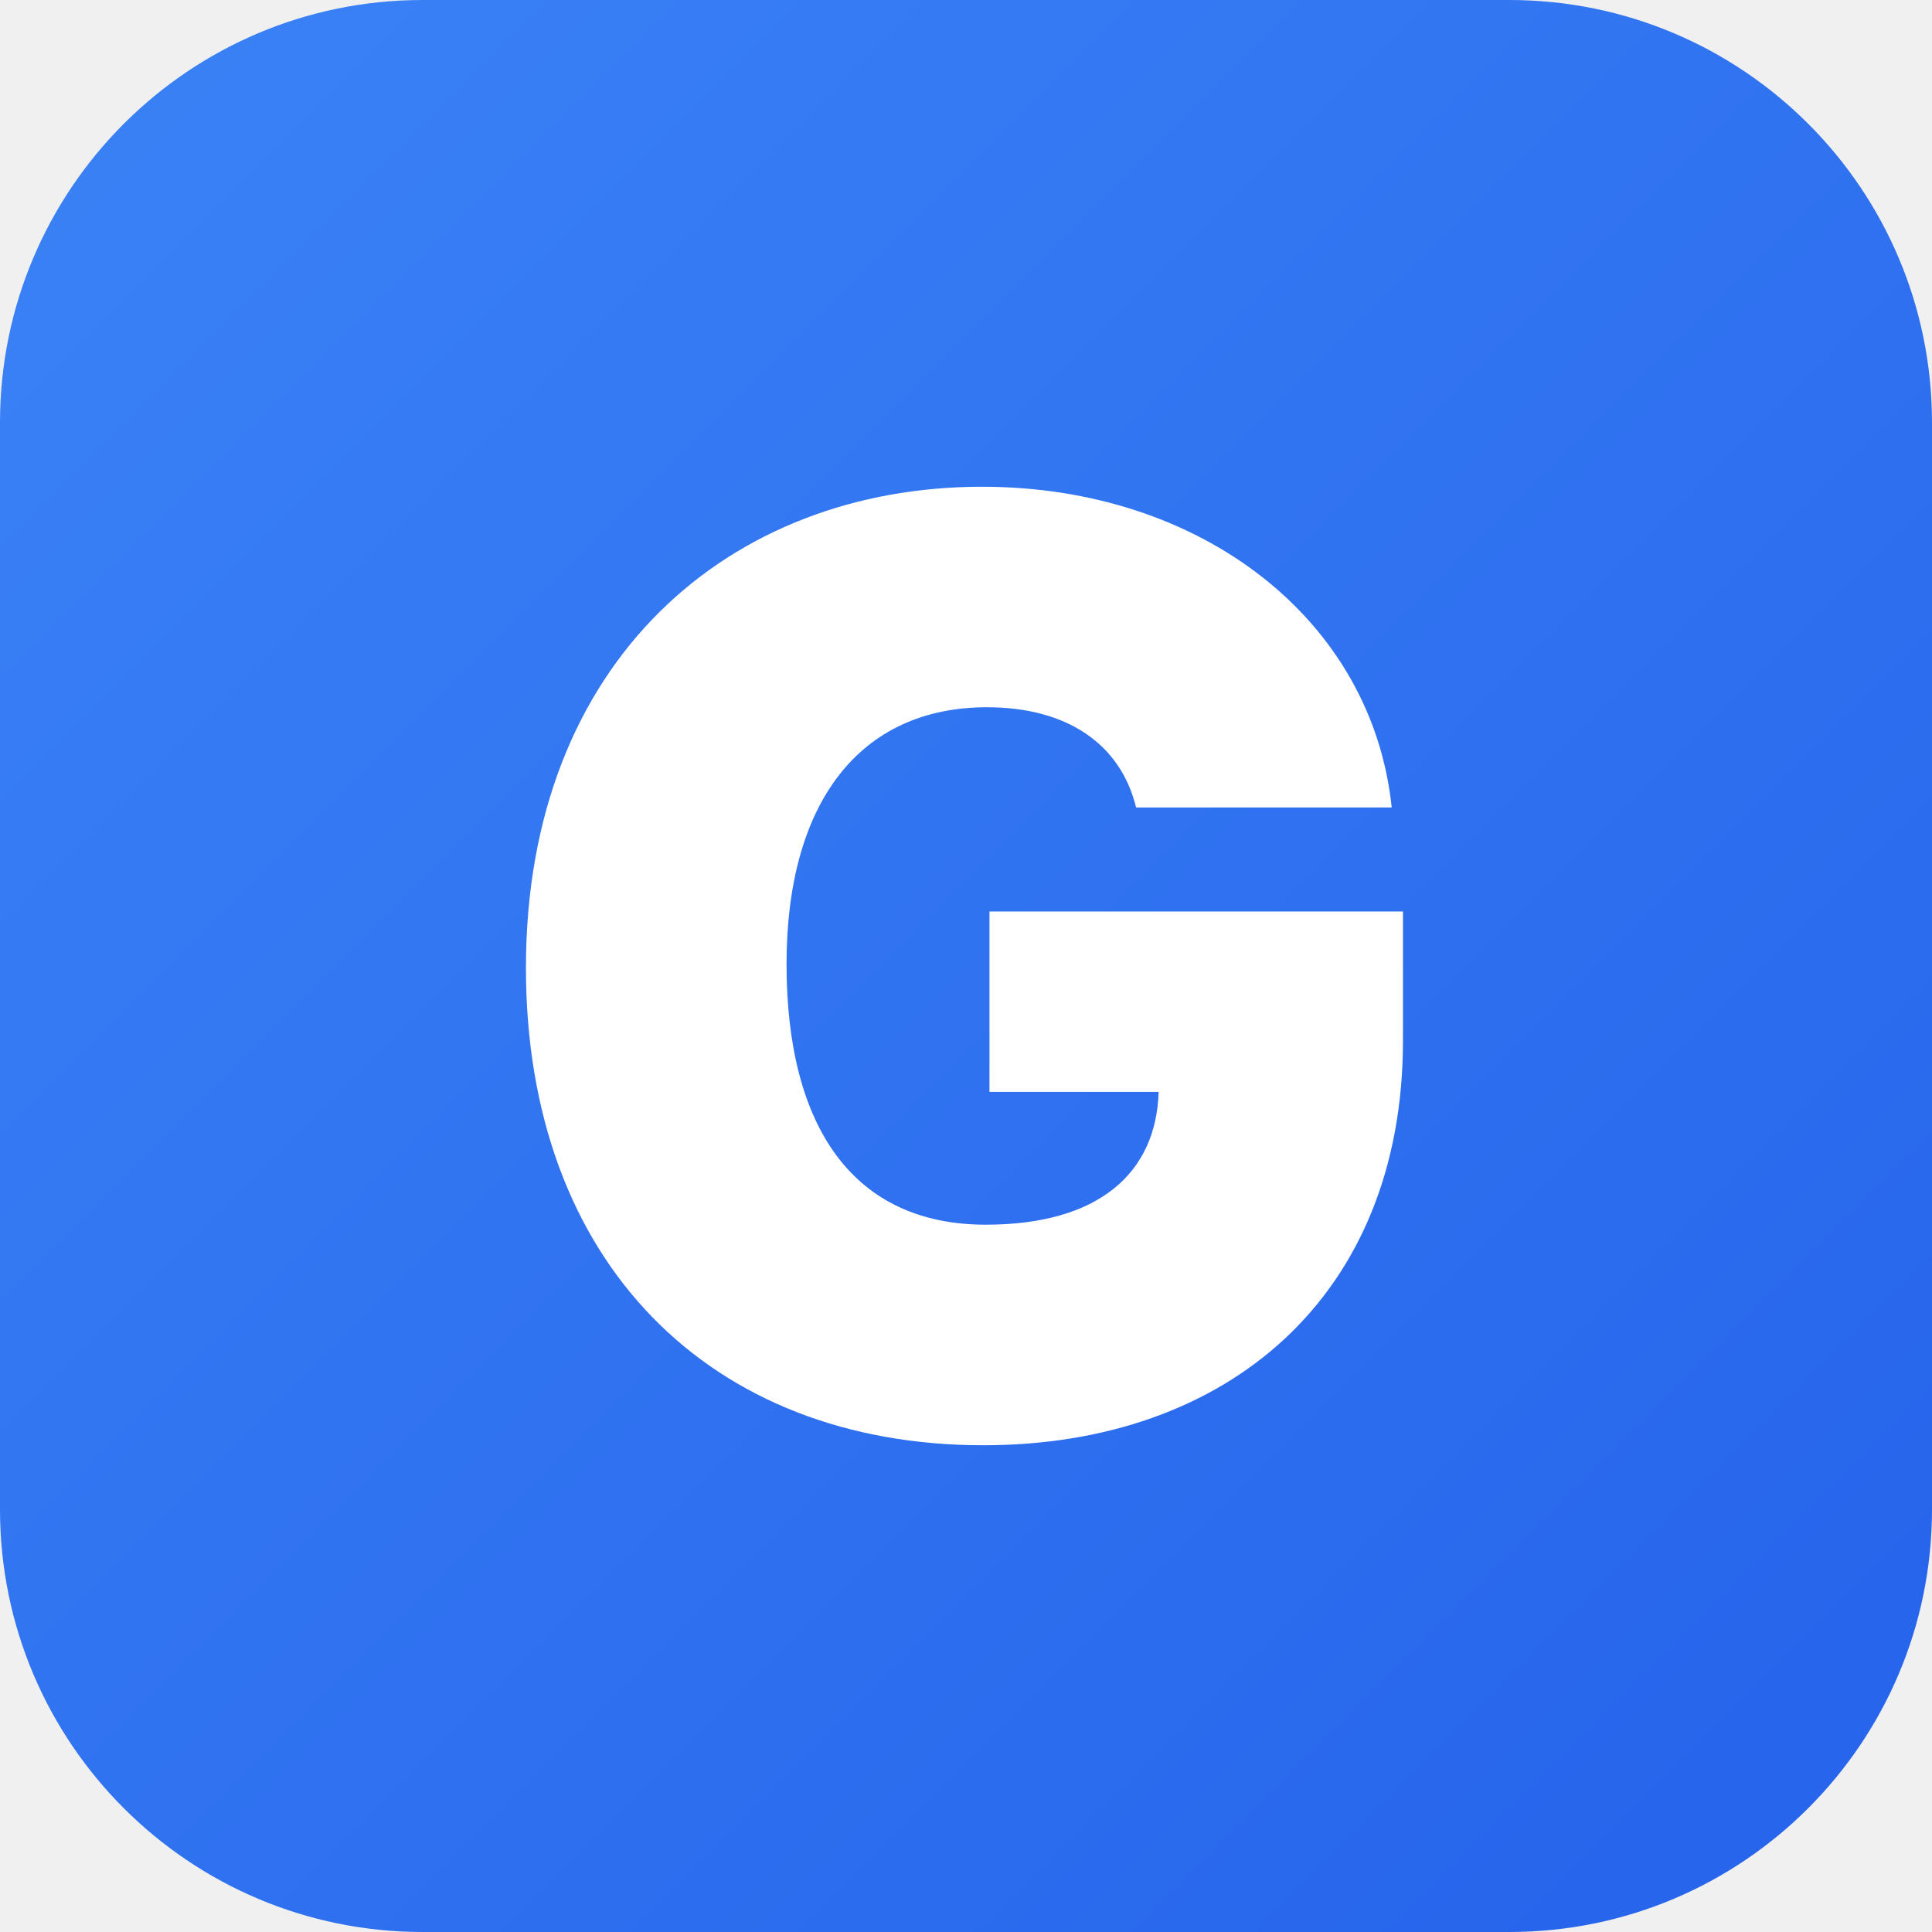
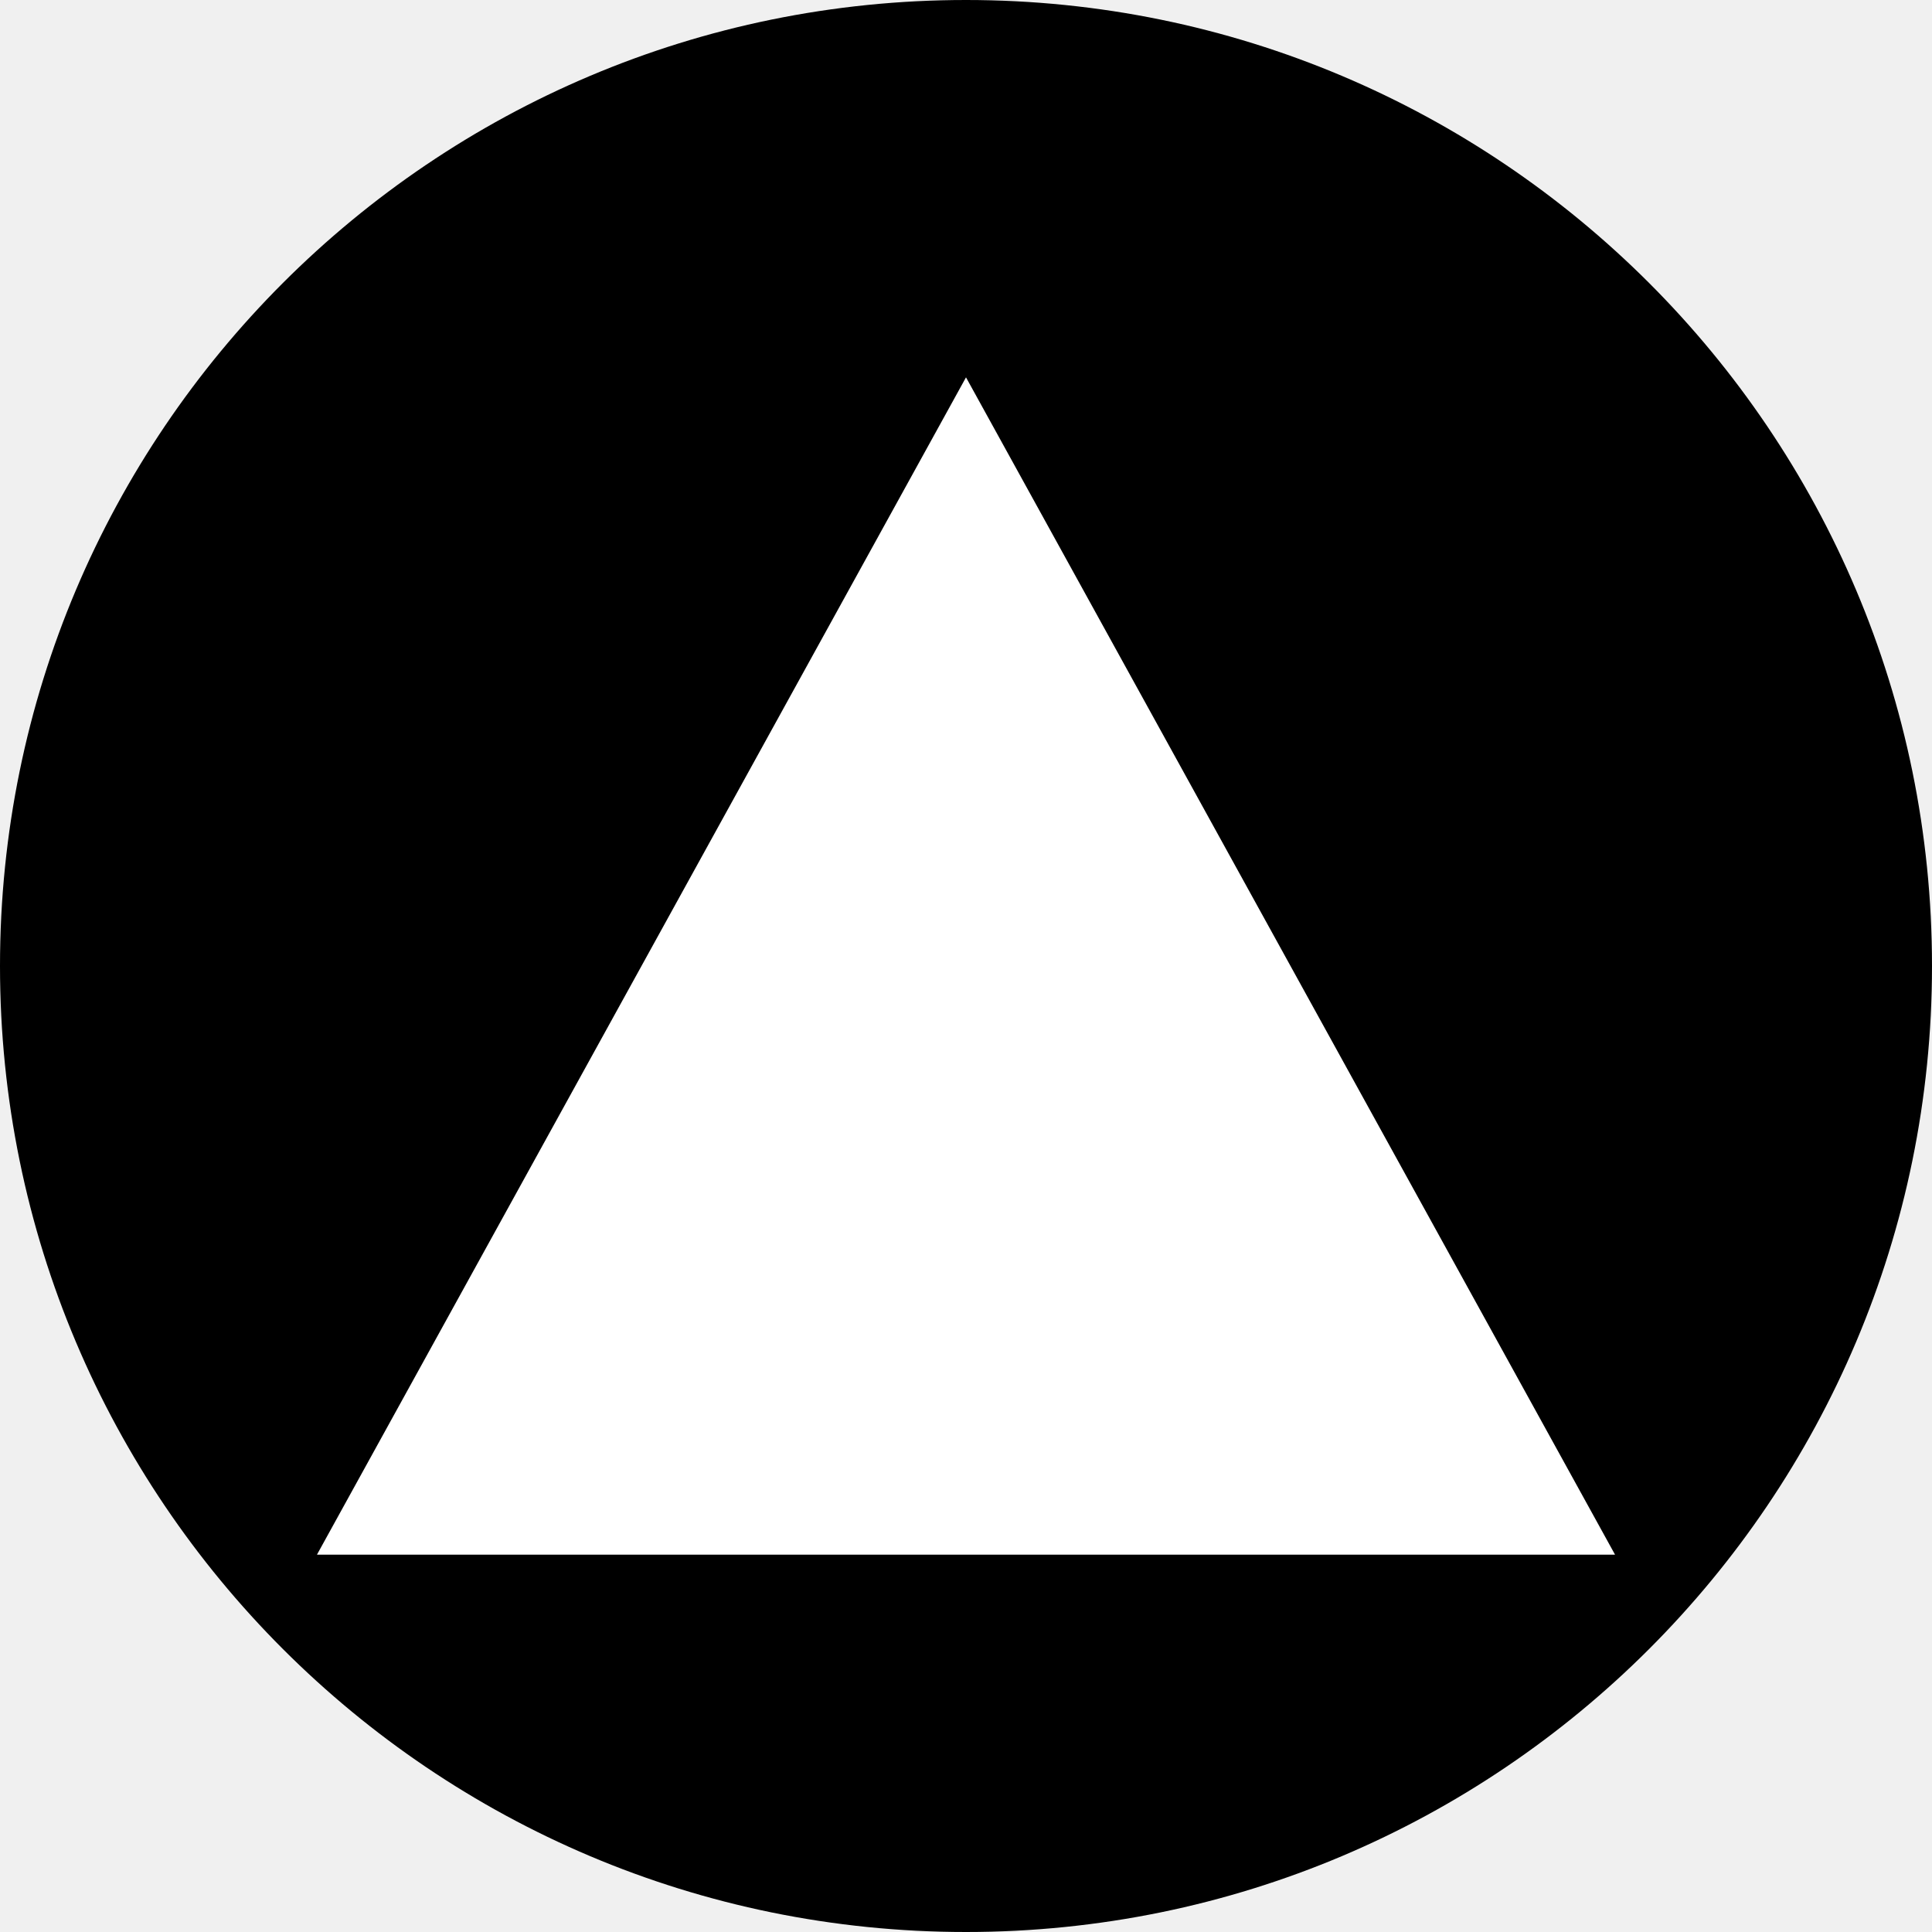
<svg xmlns="http://www.w3.org/2000/svg" width="512" height="512" viewBox="0 0 512 512">
-   <defs>
-     <linearGradient id="bg" x1="0%" y1="0%" x2="100%" y2="100%">
-       <stop offset="0%" style="stop-color:#3b82f6" />
-       <stop offset="100%" style="stop-color:#2563eb" />
-     </linearGradient>
-   </defs>
-   <rect width="512" height="512" rx="112" fill="url(#bg)" />
-   <text x="256" y="256" text-anchor="middle" dominant-baseline="central" font-family="system-ui, -apple-system, sans-serif" font-size="340" font-weight="900" fill="white" letter-spacing="-14">G</text>
+   <circle cx="256" cy="256" r="256" fill="#000" />
+   <polygon points="256,100 428,412 84,412" fill="#fff" />
</svg>
